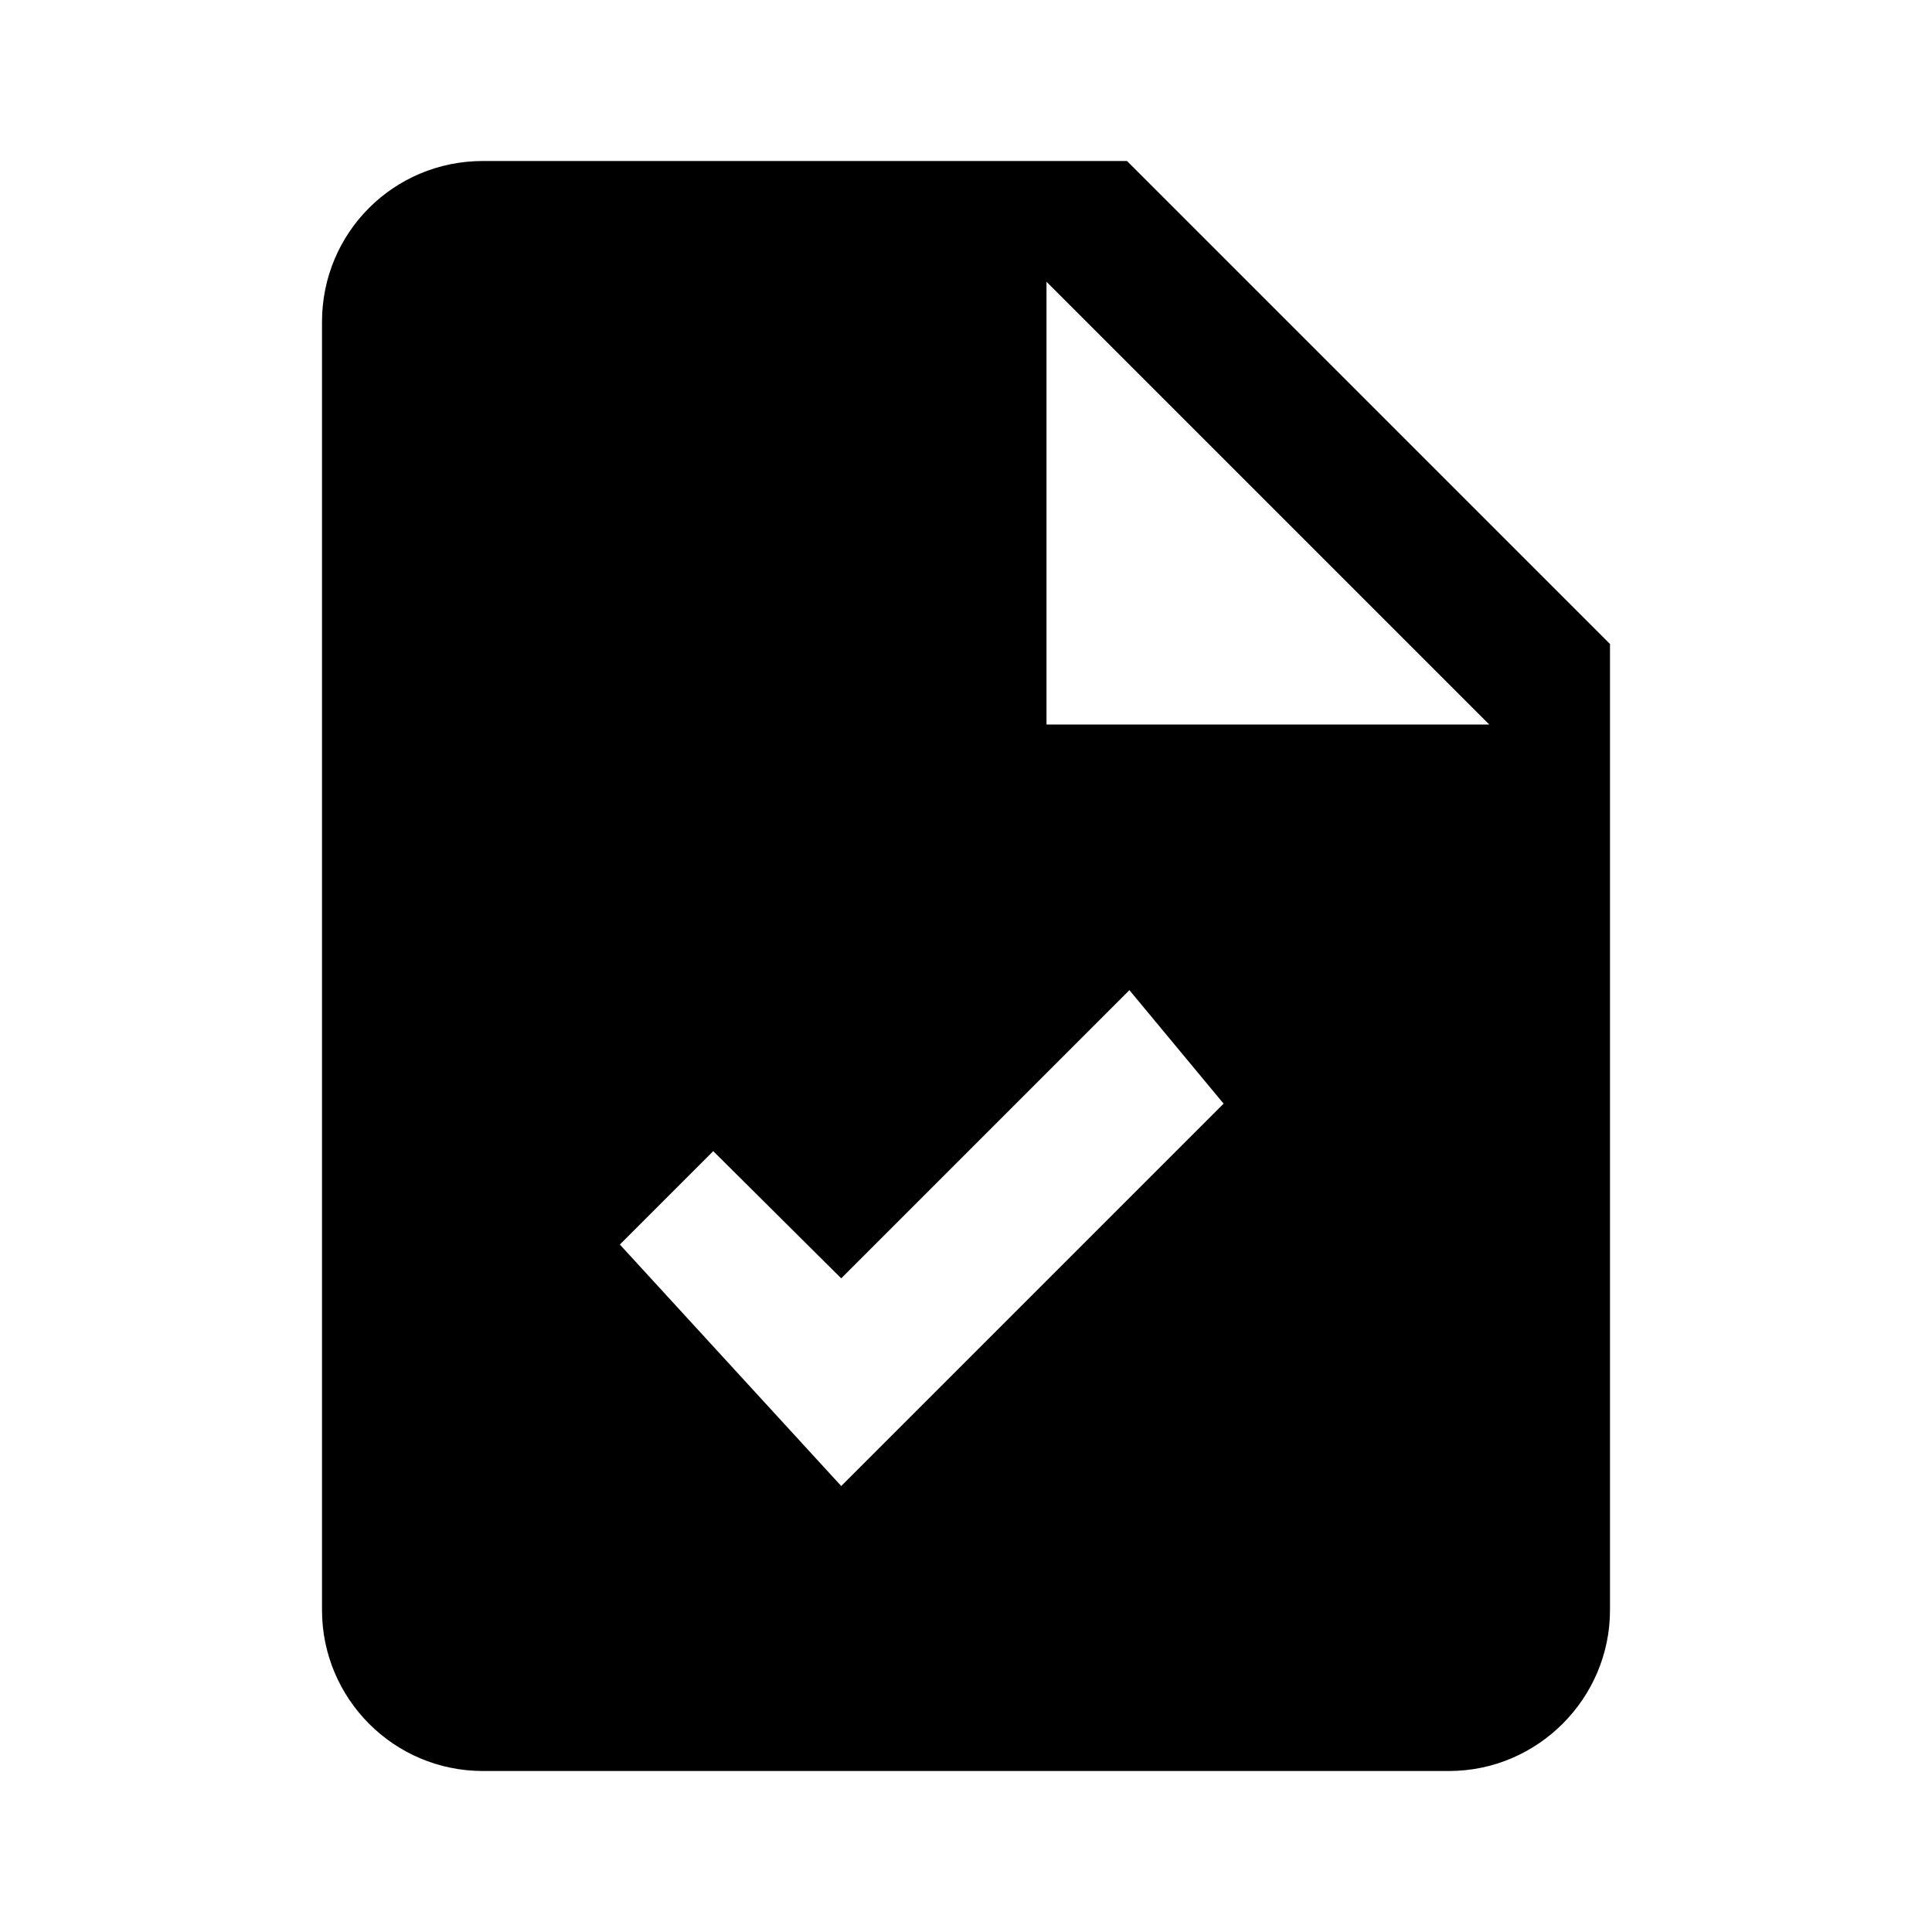
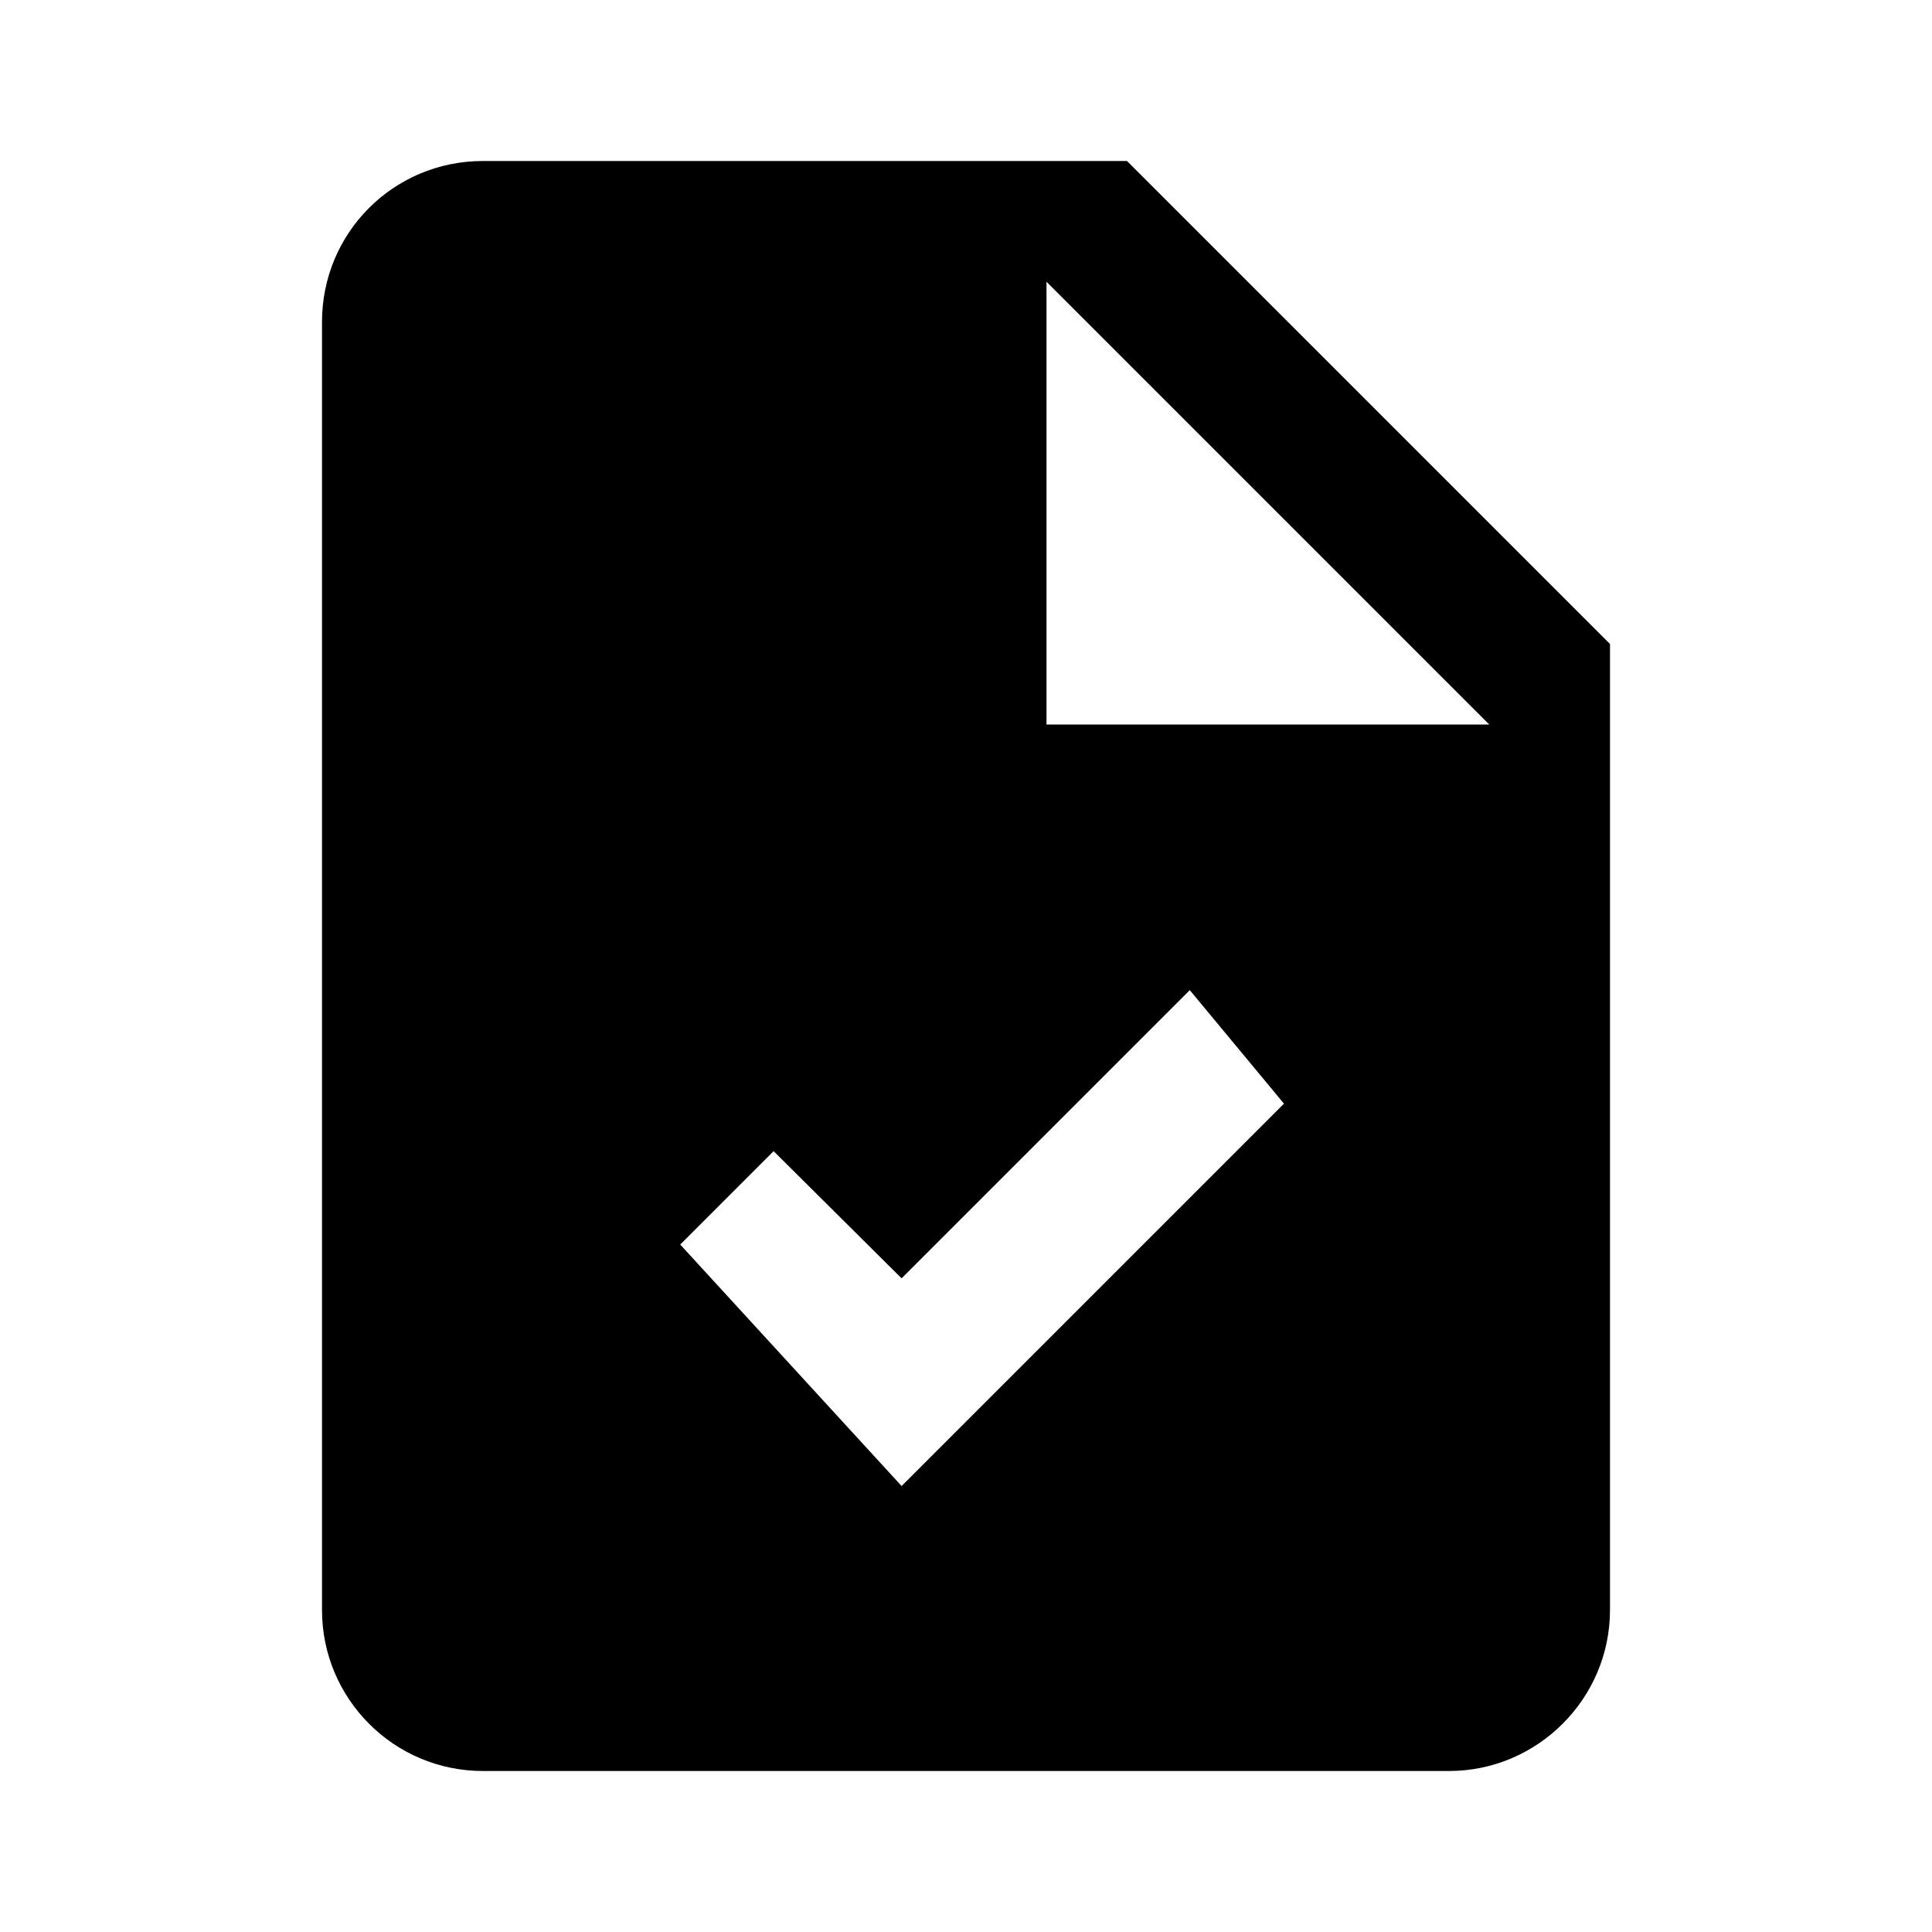
<svg xmlns="http://www.w3.org/2000/svg" version="1.1" id="mdi-file-check" width="24" height="24" viewBox="0 0 24 24">
-   <path d="M13,9H18.5L13,3.5V9M6,2H14L20,8V20C20,21.1 19.1,22 18,22H6C4.89,22 4,21.1 4,20V4C4,2.89 4.89,2 6,2M10.45,18.46L15.2,13.71L14.03,12.3L10.45,15.88L8.86,14.3L7.7,15.46L10.45,18.46Z" />
+   <path d="M13,9H18.5L13,3.5V9M6,2H14L20,8V20C20,21.1 19.1,22 18,22H6C4.89,22 4,21.1 4,20V4C4,2.89 4.89,2 6,2M11.2,18.46L15.95,13.71L14.78,12.3L11.2,15.88L9.61,14.3L8.45,15.46L11.2,18.46Z" />
</svg>
